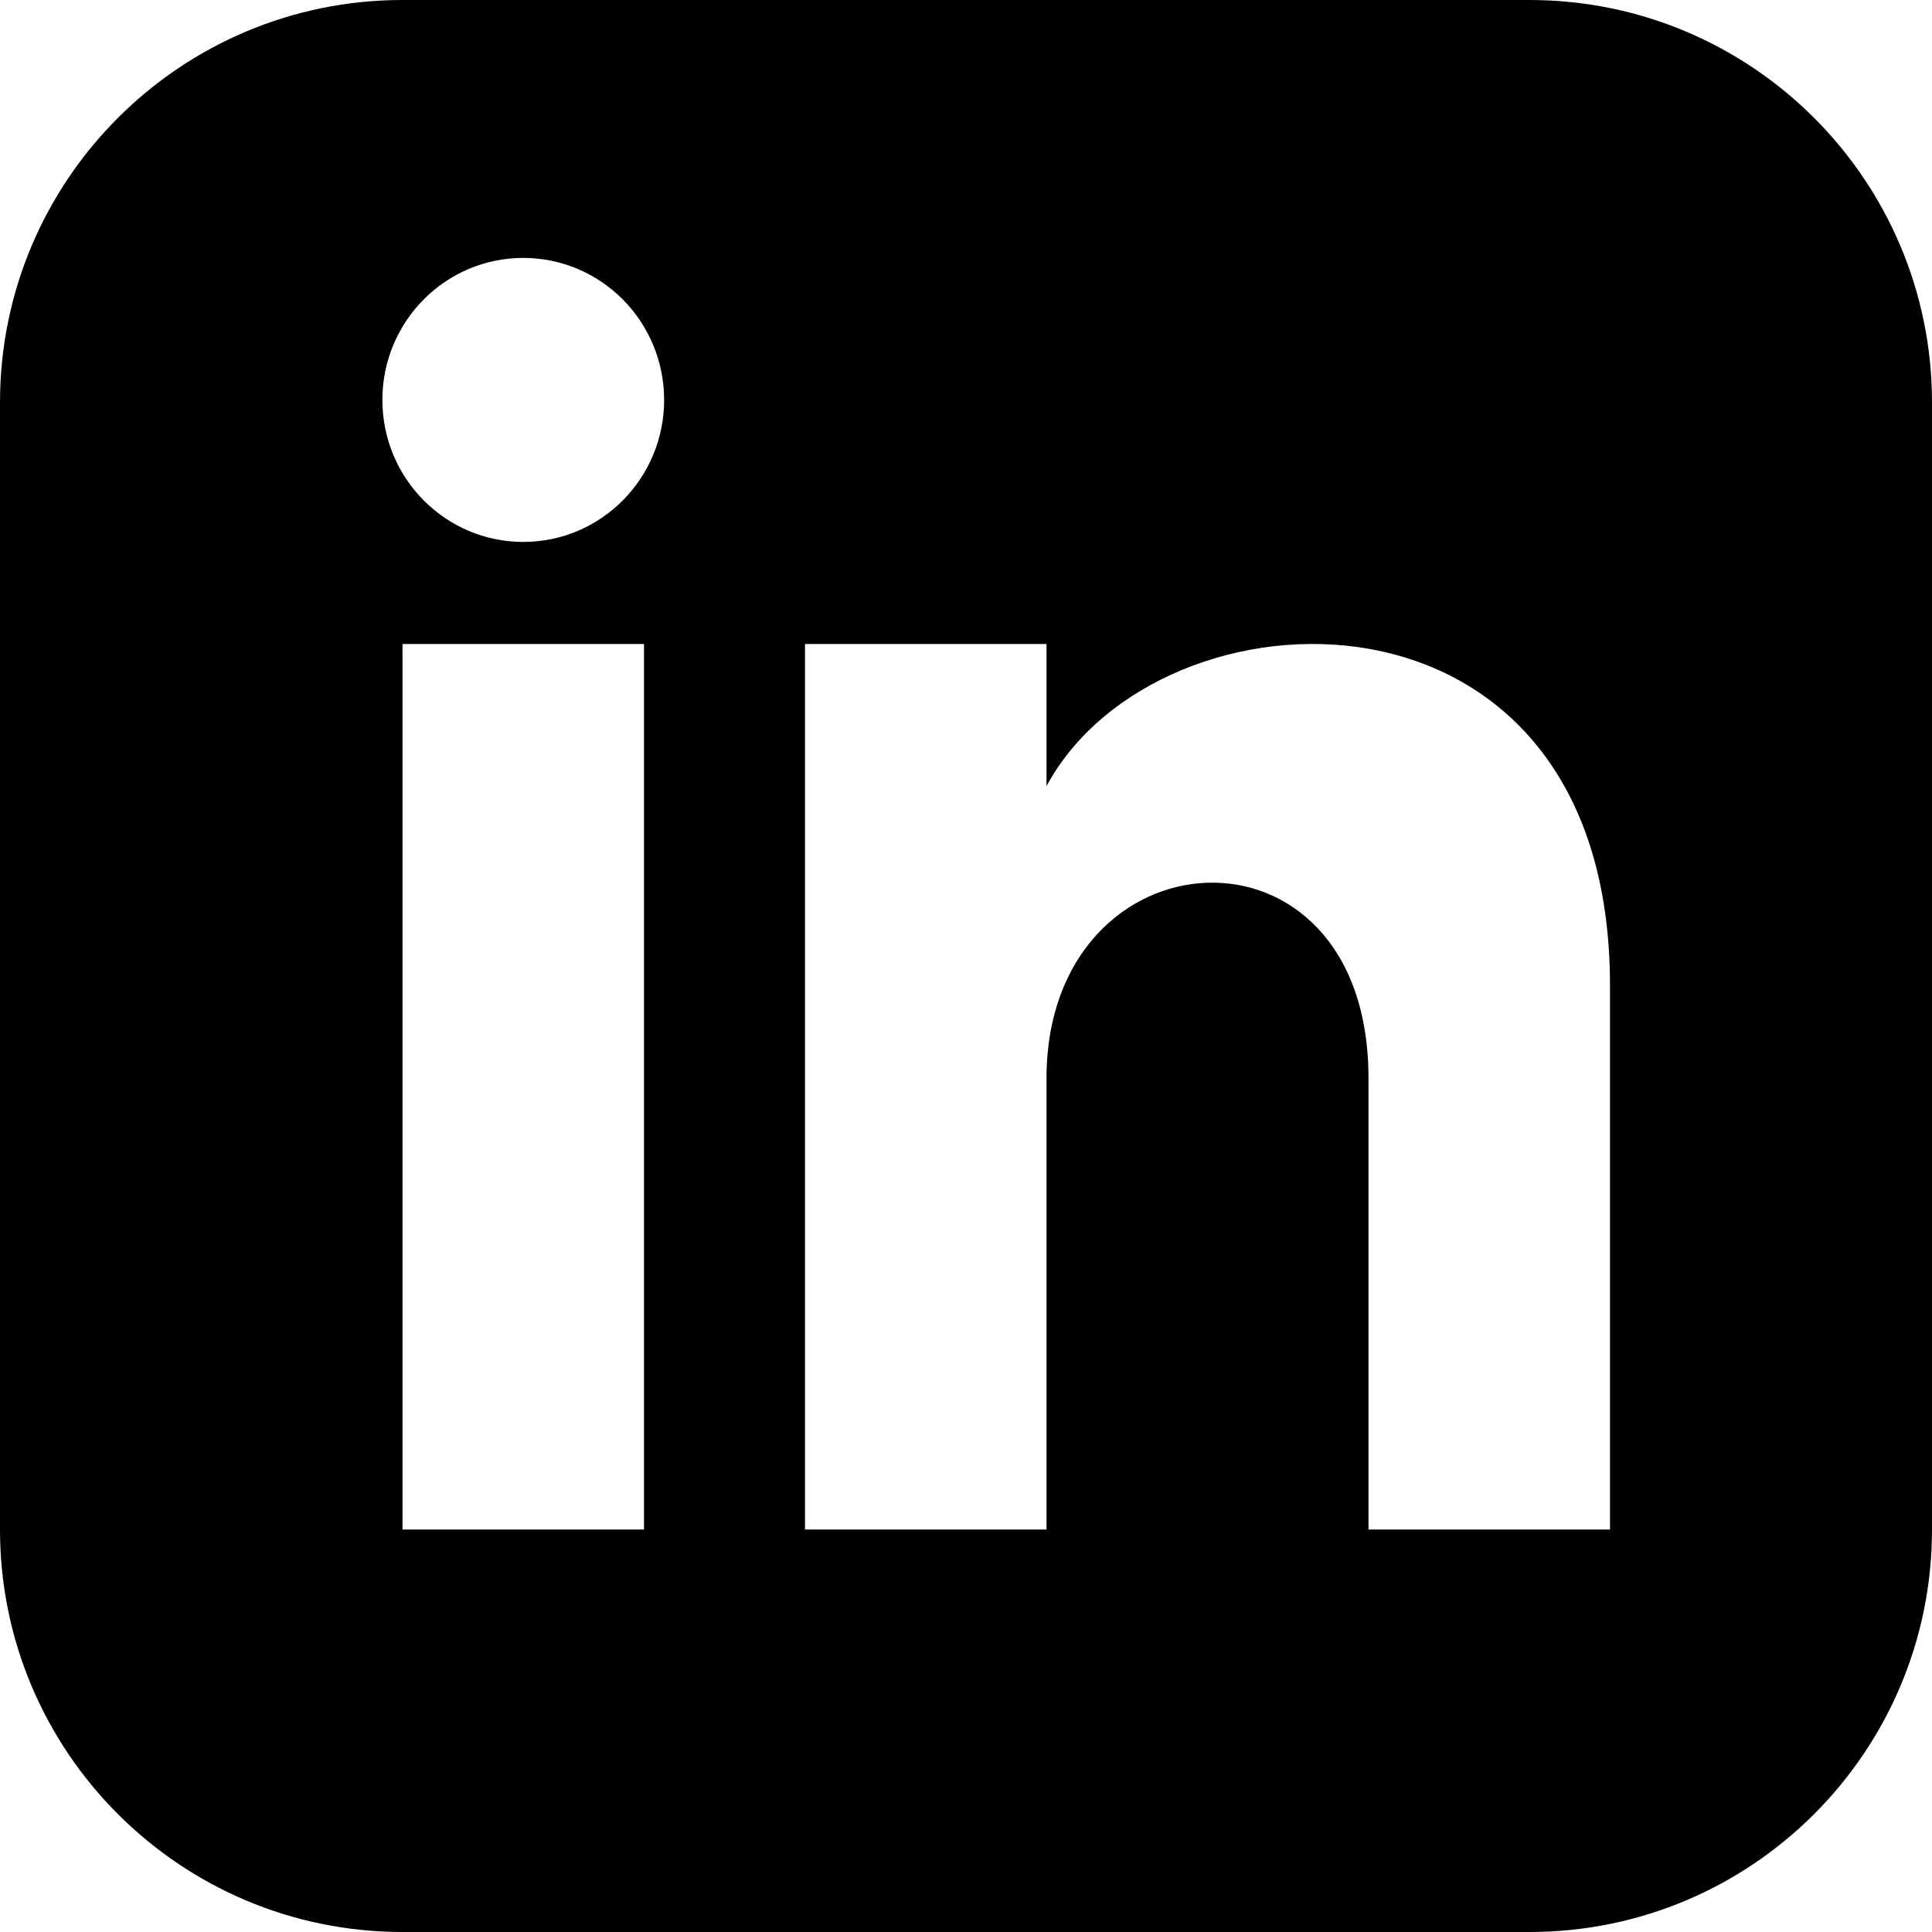
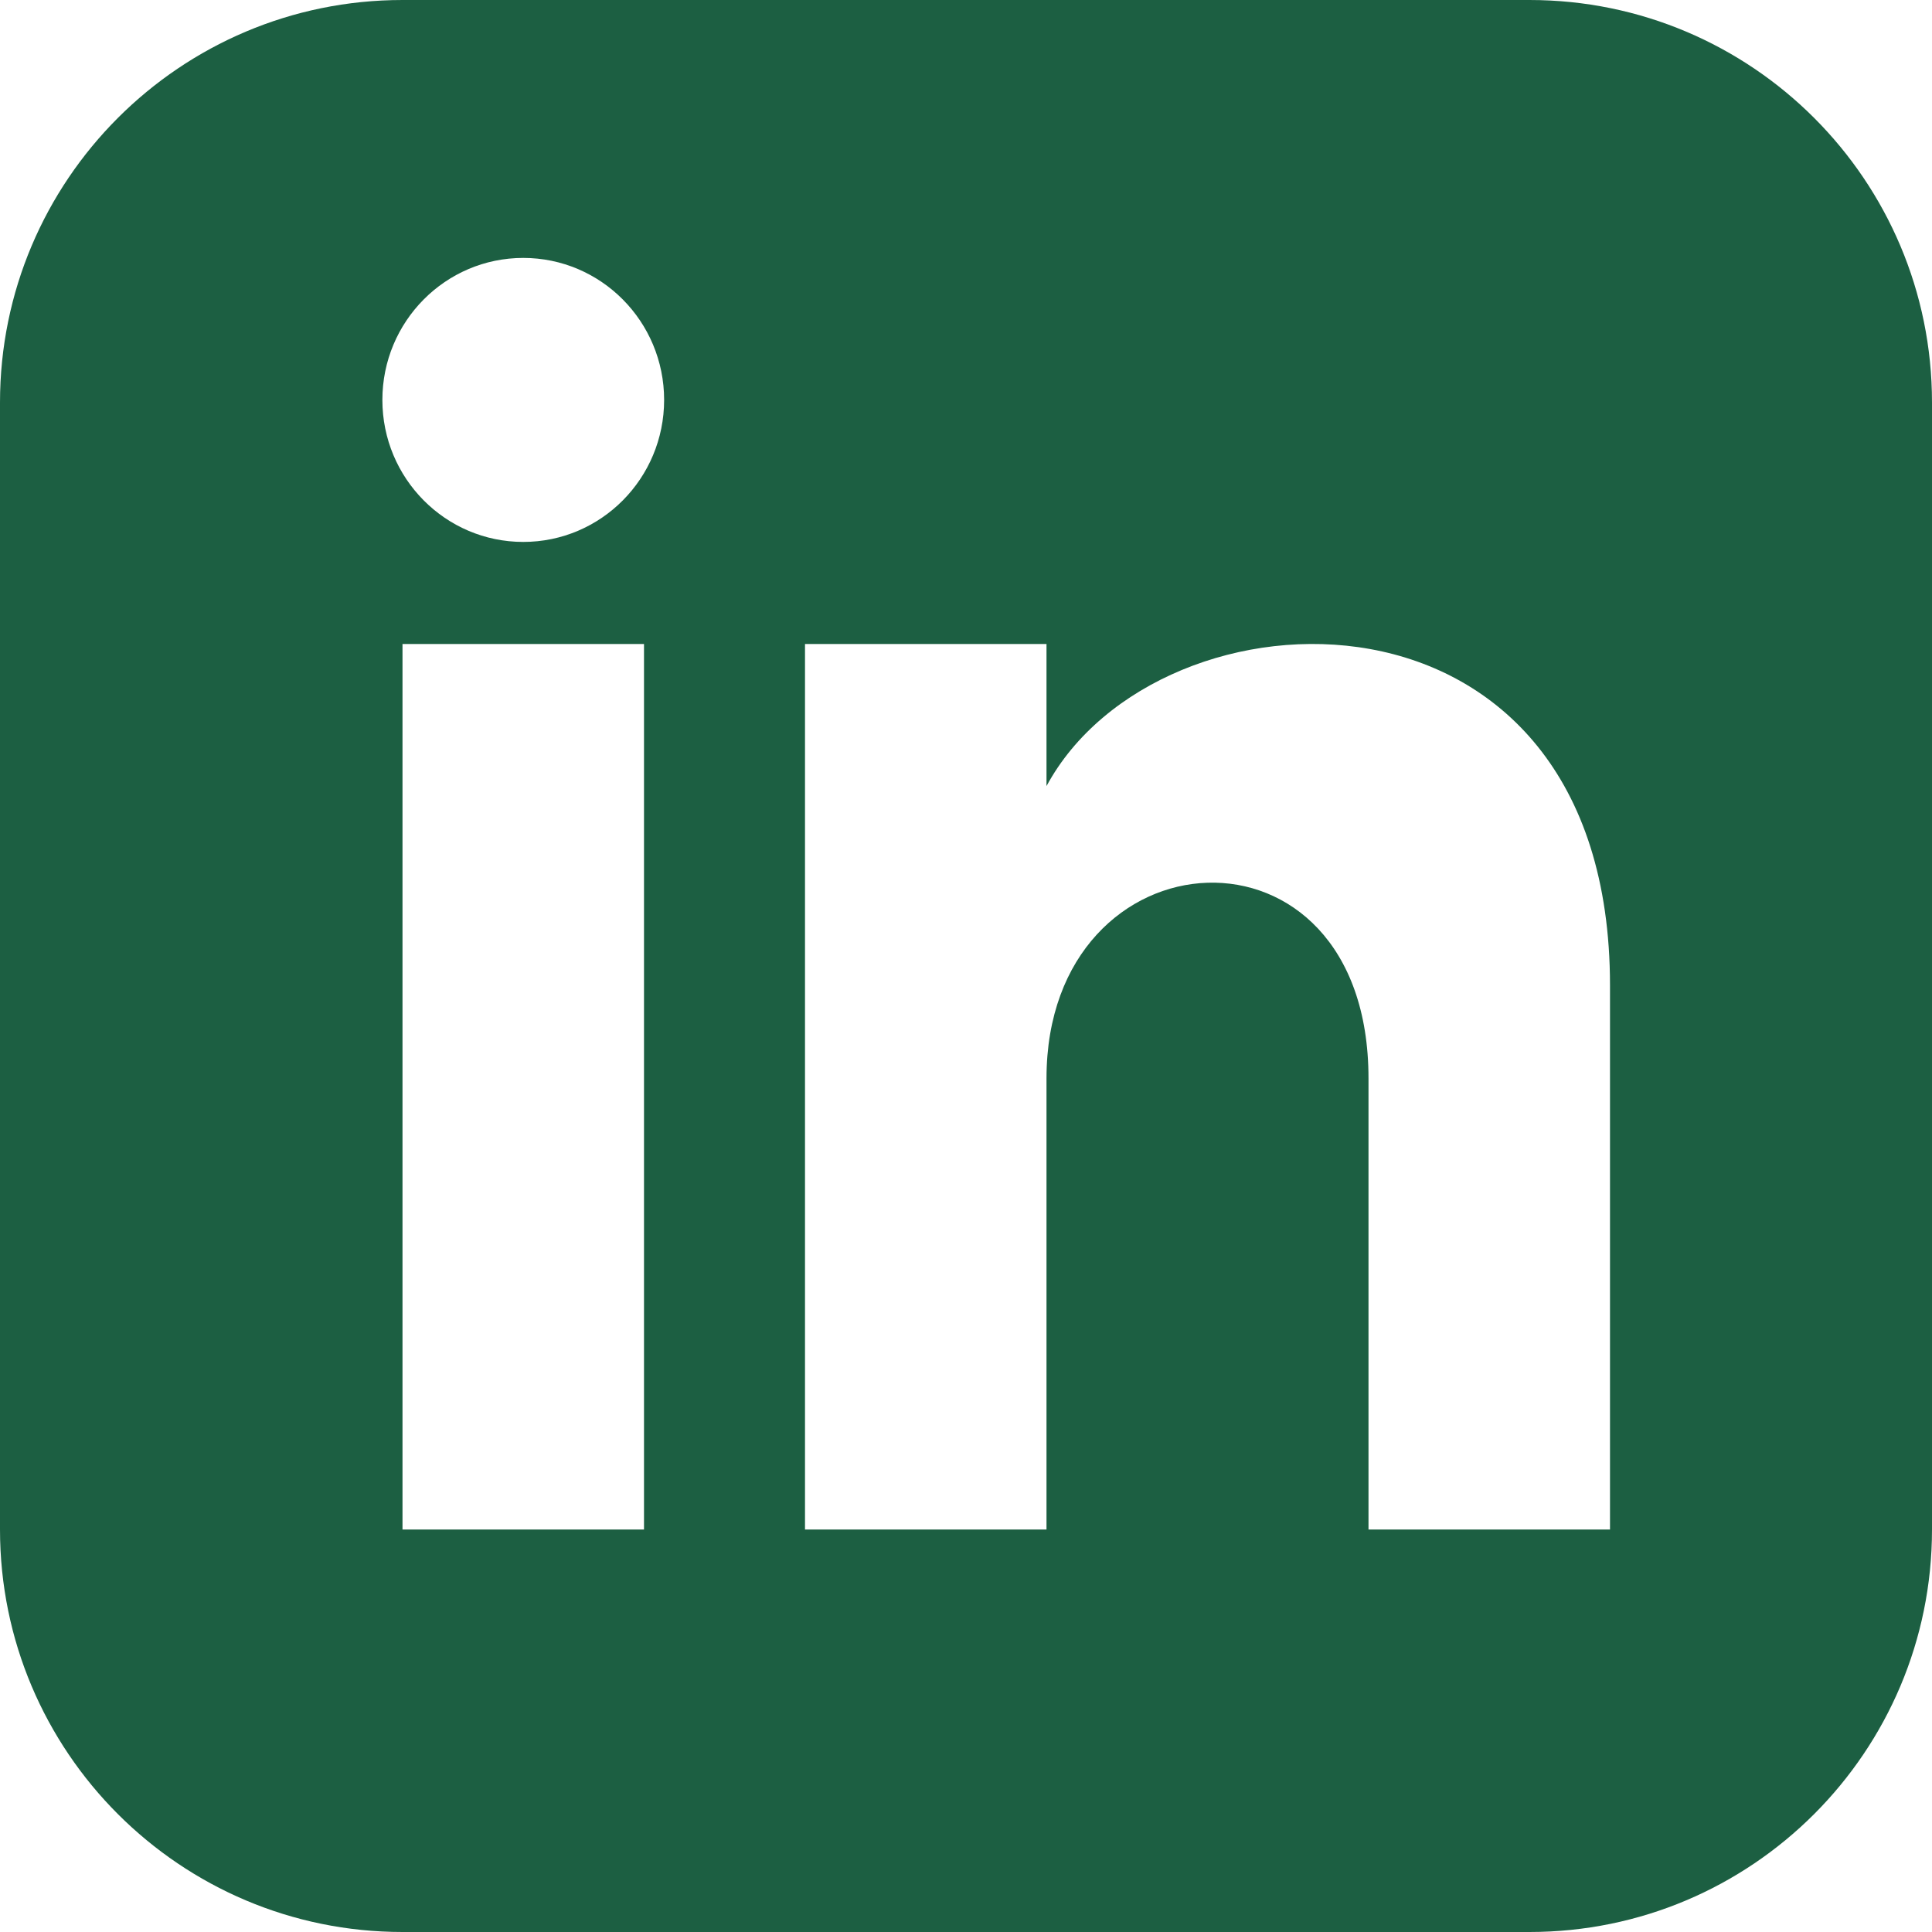
<svg xmlns="http://www.w3.org/2000/svg" width="24" height="24" viewBox="0 0 24 24">
-   <path d="M19 0h-14c-2.761 0-5 2.239-5 5v14c0 2.761 2.239 5 5 5h14c2.762 0 5-2.239 5-5v-14c0-2.761-2.238-5-5-5zm-11 19h-3v-11h3v11zm-1.5-12.268c-.966 0-1.75-.79-1.75-1.764s.784-1.764 1.75-1.764 1.75.79 1.75 1.764-.783 1.764-1.75 1.764zm13.5 12.268h-3v-5.604c0-3.368-4-3.113-4 0v5.604h-3v-11h3v1.765c1.396-2.586 7-2.777 7 2.476v6.759z" />
+   <path d="M19 0h-14c-2.761 0-5 2.239-5 5v14c0 2.761 2.239 5 5 5h14c2.762 0 5-2.239 5-5v-14c0-2.761-2.238-5-5-5zm-11 19h-3v-11h3v11zm-1.5-12.268c-.966 0-1.75-.79-1.75-1.764s.784-1.764 1.75-1.764 1.75.79 1.75 1.764-.783 1.764-1.75 1.764zm13.5 12.268h-3v-5.604c0-3.368-4-3.113-4 0v5.604h-3v-11h3v1.765c1.396-2.586 7-2.777 7 2.476v6.759z" style="fill: #1c5f42" />
</svg>
